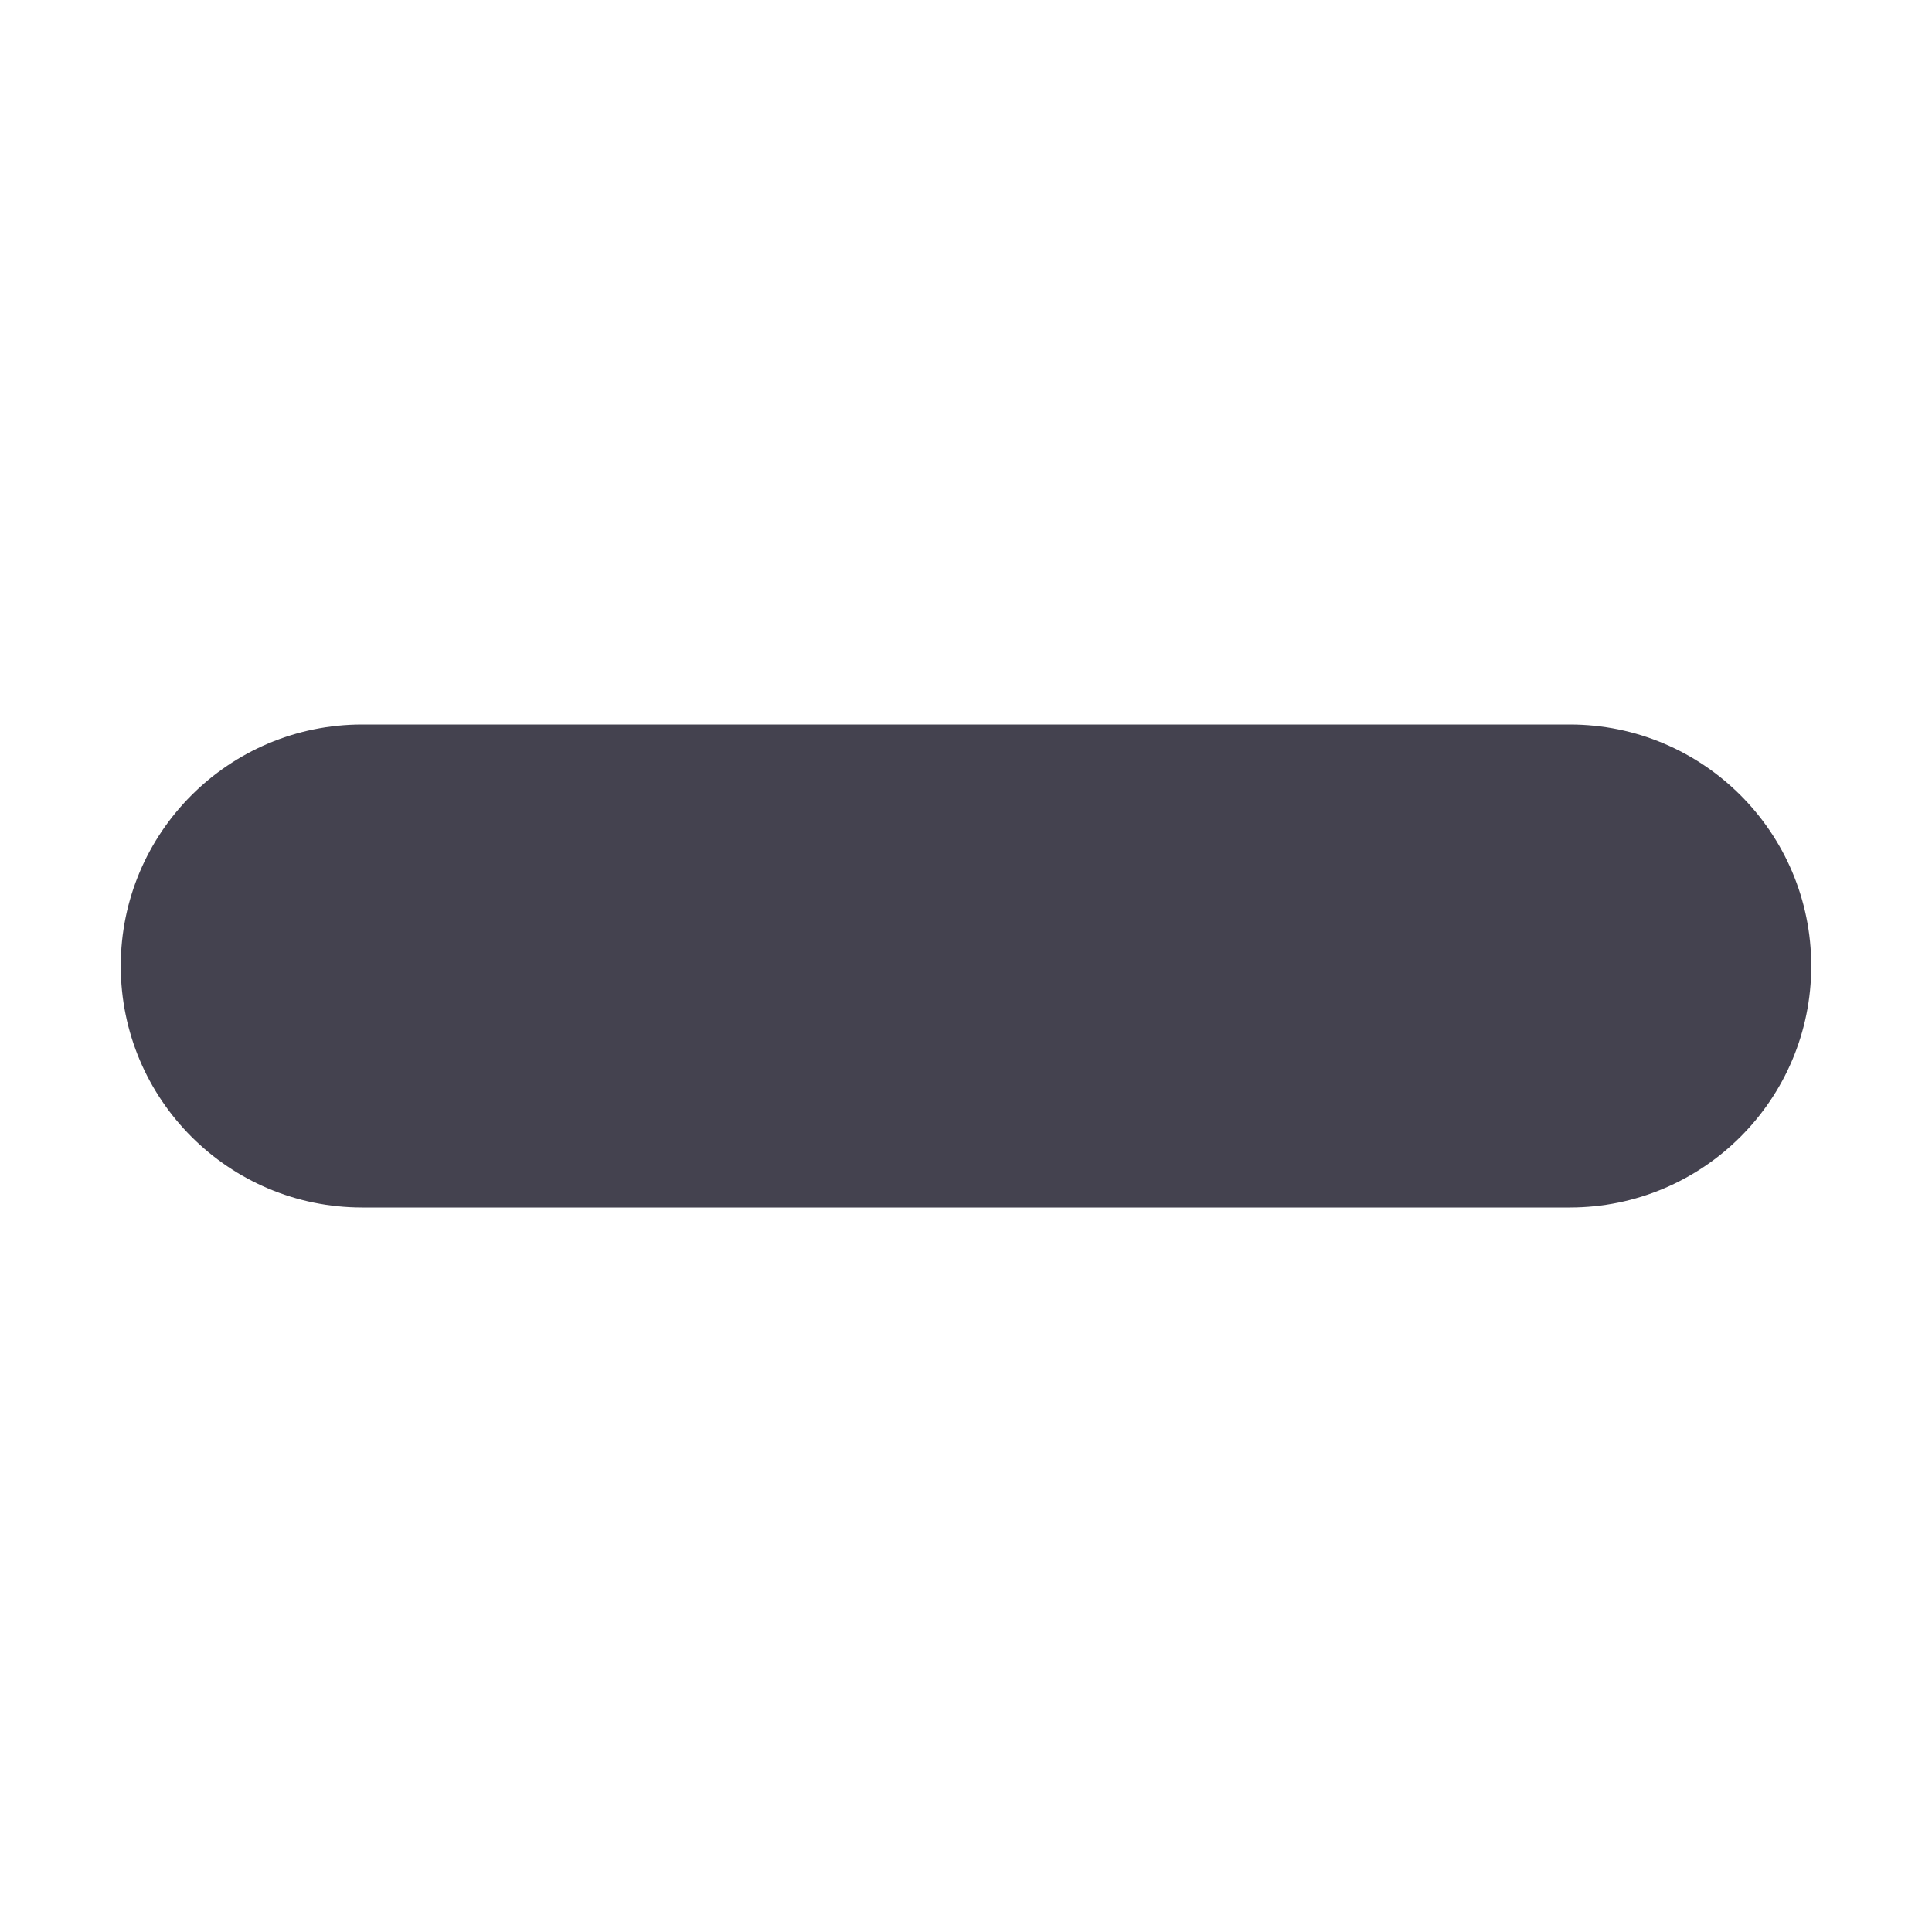
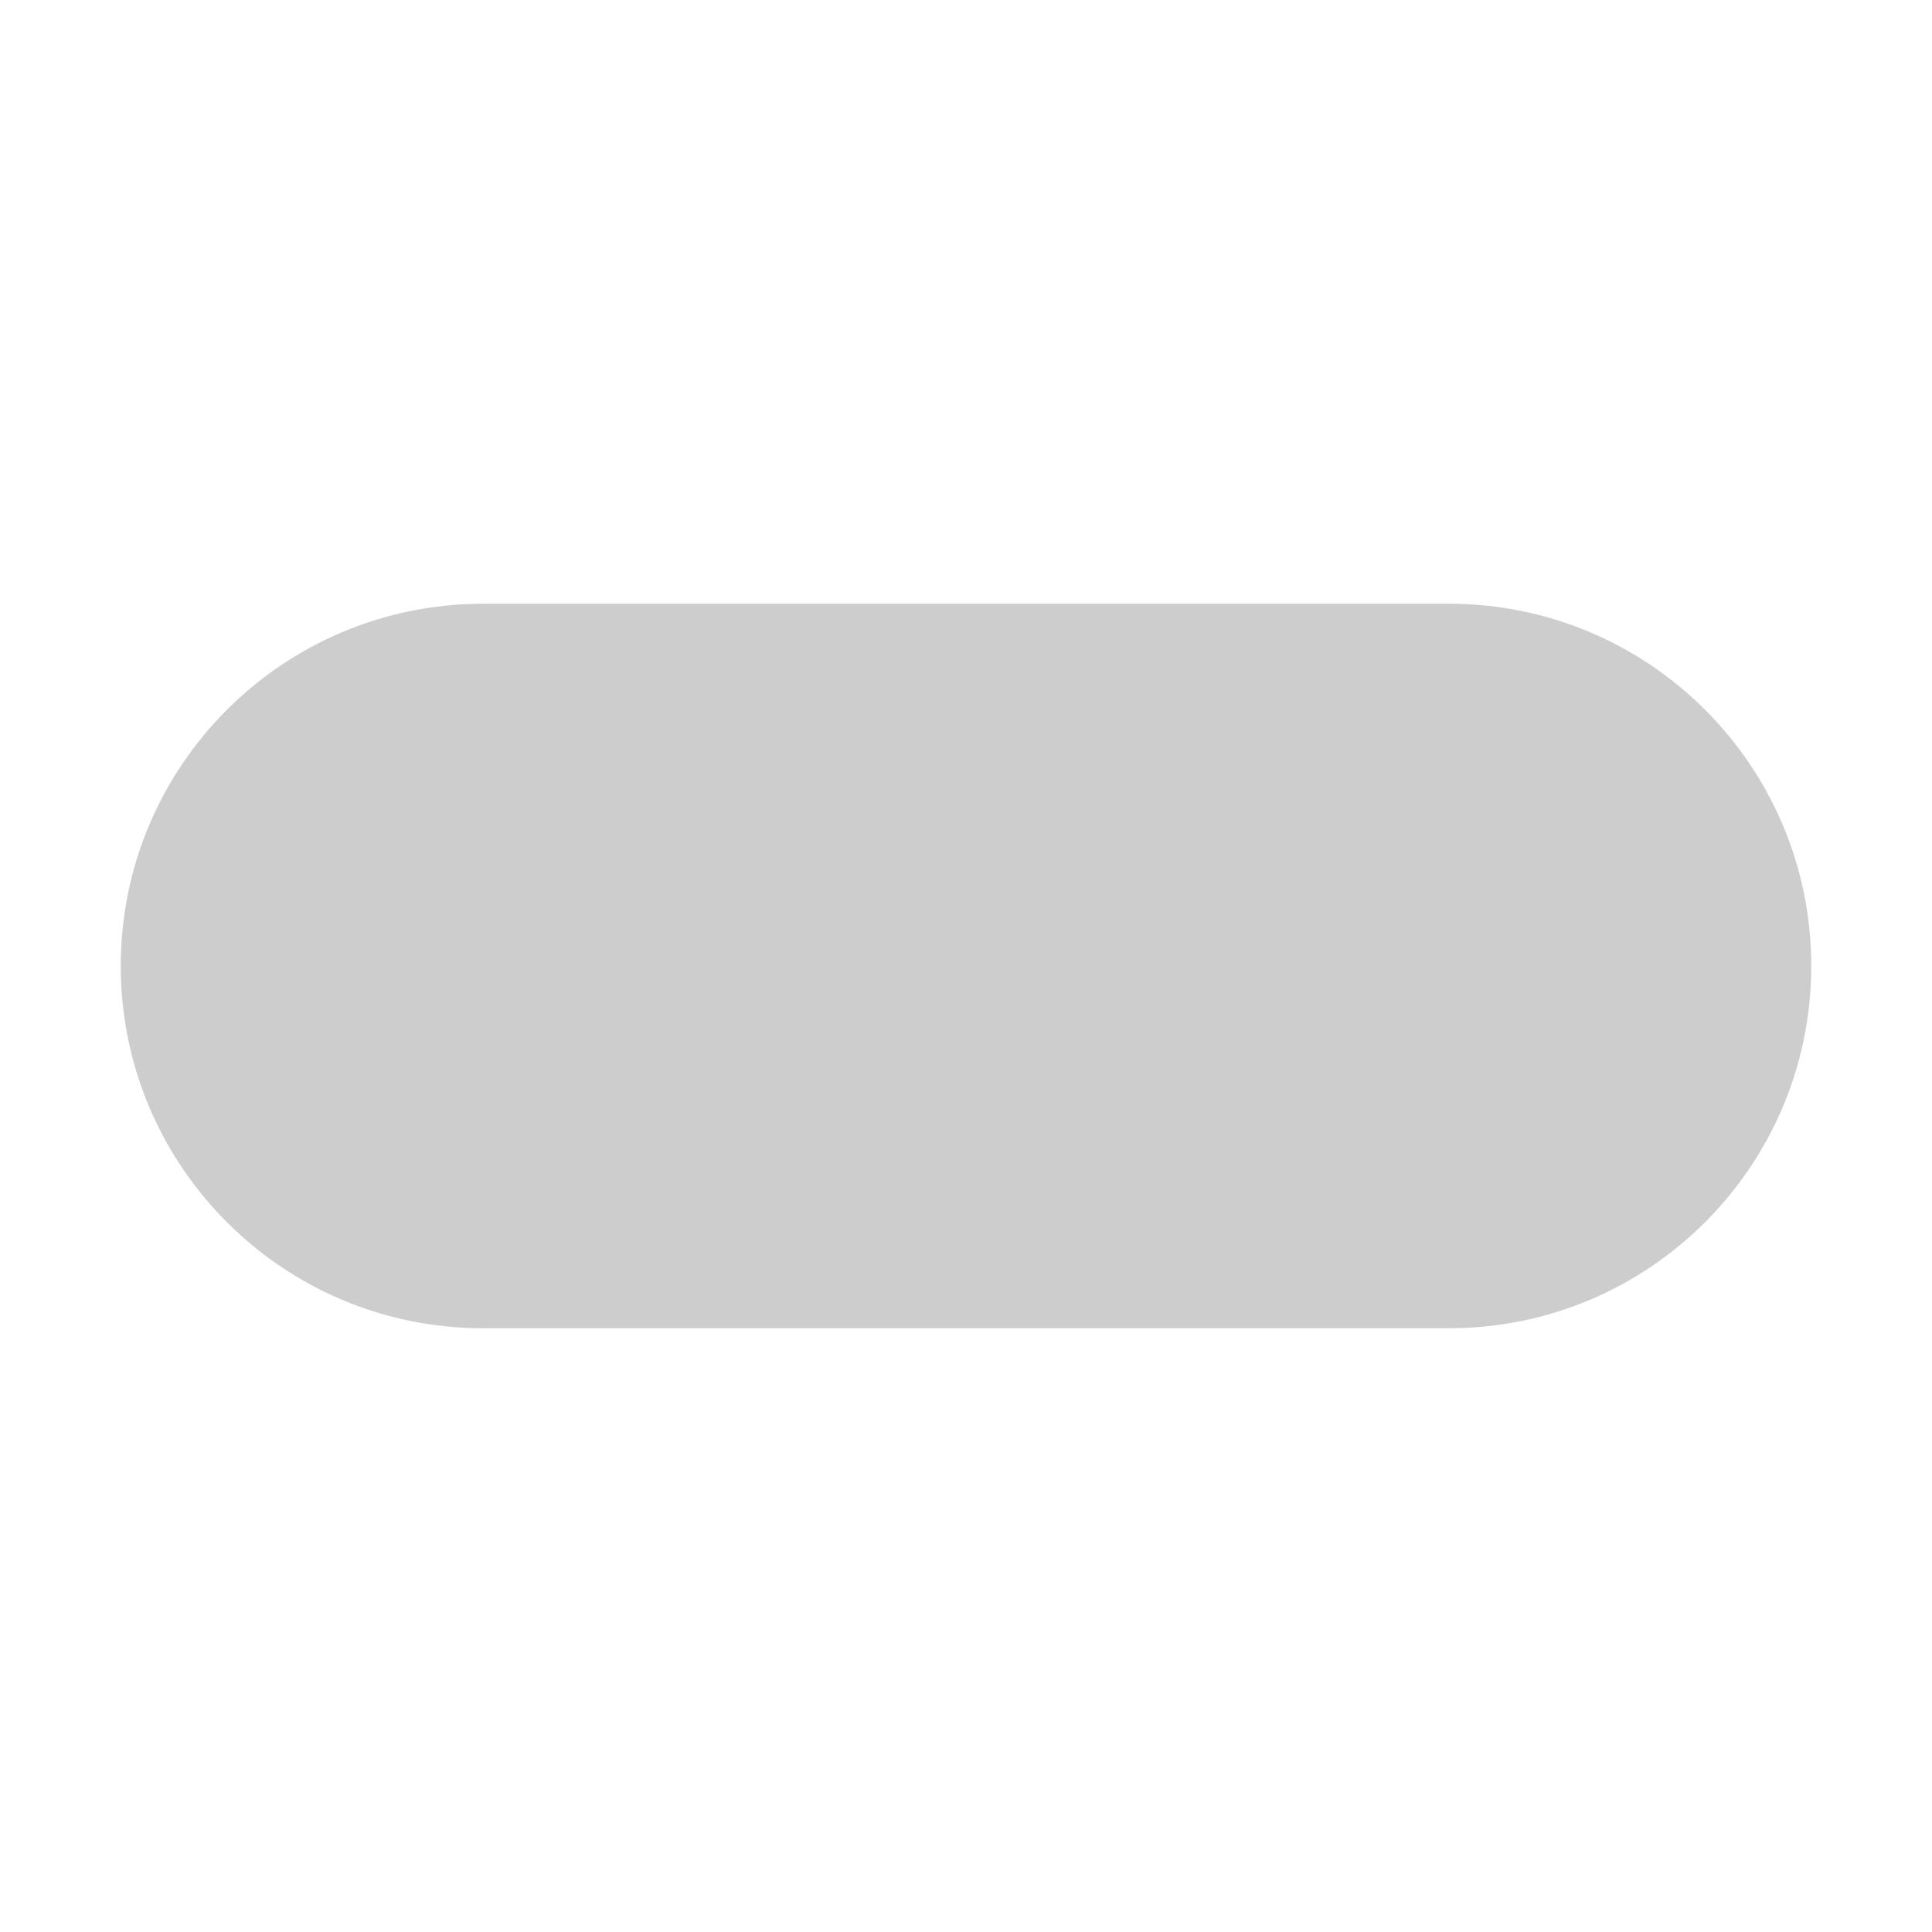
<svg xmlns="http://www.w3.org/2000/svg" width="16" height="16" viewBox="0 0 16 16" id="svg2" version="1.1">
  <defs id="defs4" />
  <g id="layer1" transform="translate(0,-1036.362)">
-     <path style="opacity:1;fill:#44424f;fill-opacity:1;stroke:none;stroke-width:3;stroke-linecap:round;stroke-linejoin:round;stroke-miterlimit:4;stroke-dasharray:none;stroke-opacity:1" d="M 3 6 A 2 2 0 0 0 1 8 A 2 2 0 0 0 3 10 L 13 10 A 2 2 0 0 0 15 8 A 2 2 0 0 0 13 6 L 3 6 z " transform="translate(0,1036.362)" id="path4166" />
+     <path style="fill:#000000;fill-opacity:0.196;stroke:none;stroke-width:1;stroke-miterlimit:4;stroke-dasharray:none;stroke-opacity:1" d="M 4 5 A 3 3 0 0 0 1 8 A 3 3 0 0 0 4 11 L 12 11 A 3 3 0 0 0 15 8 A 3 3 0 0 0 12 5 L 4 5 z " transform="translate(0,1036.362)" id="path814" />
  </g>
</svg>
